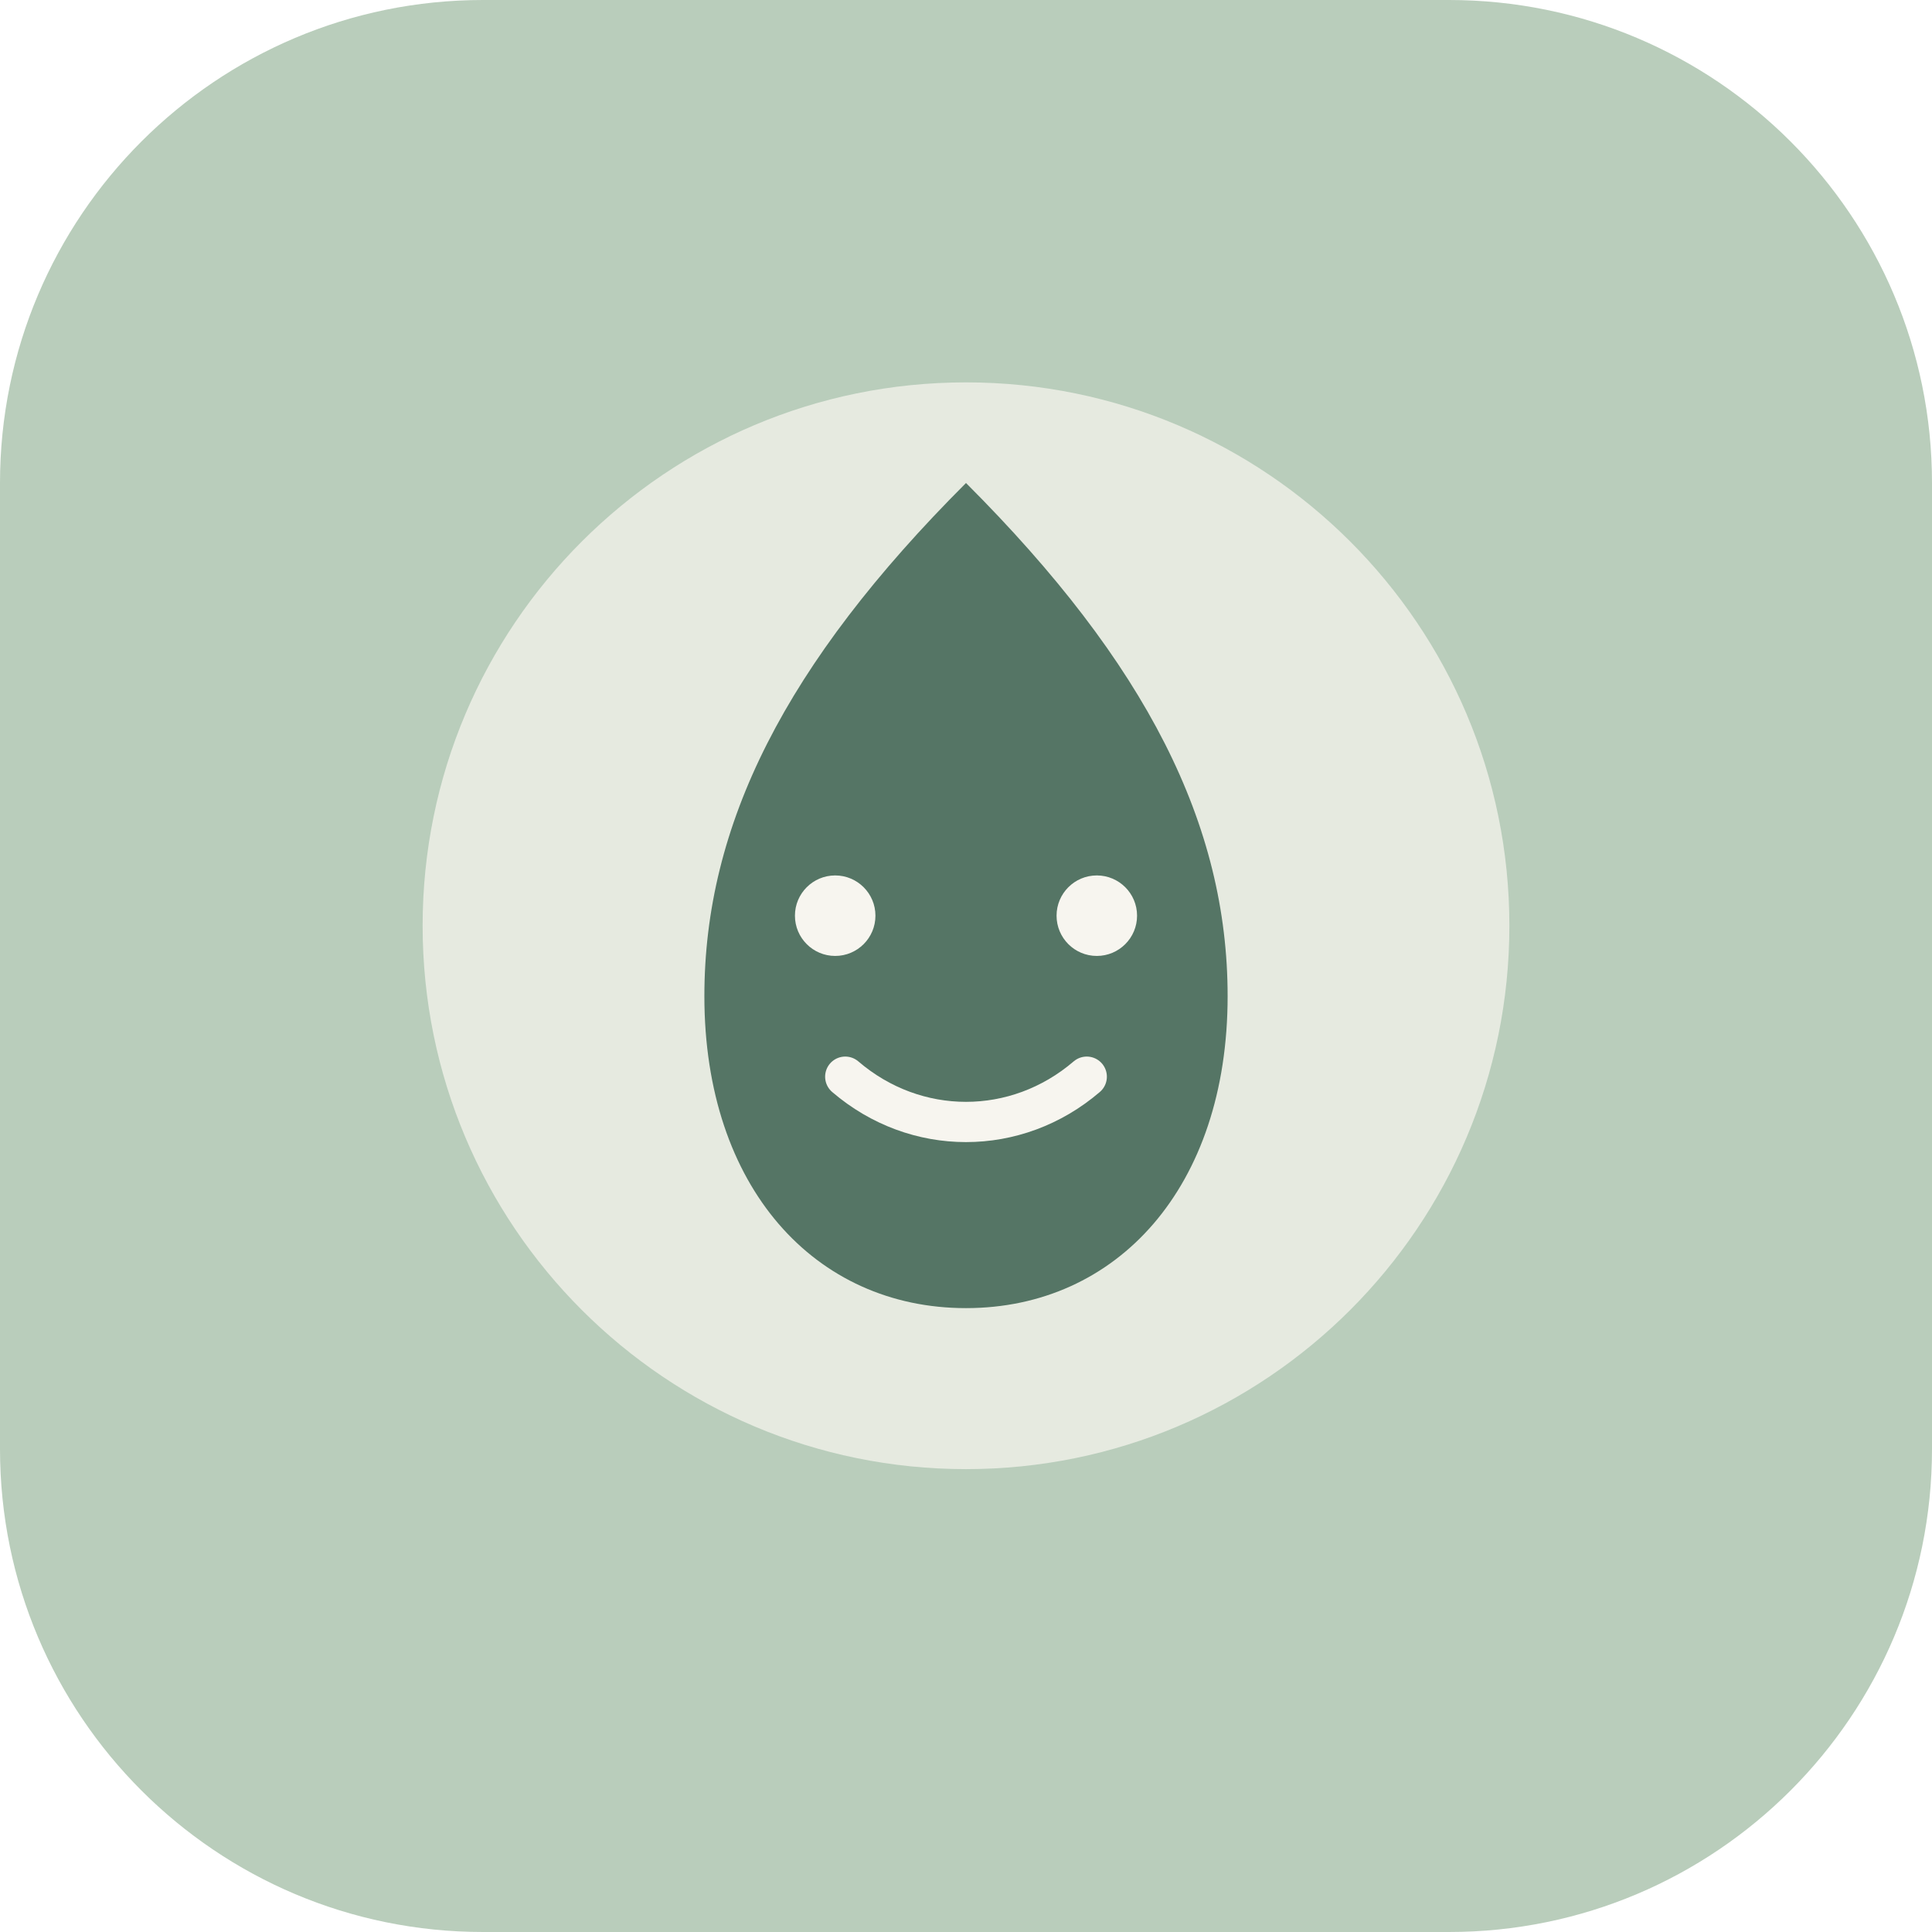
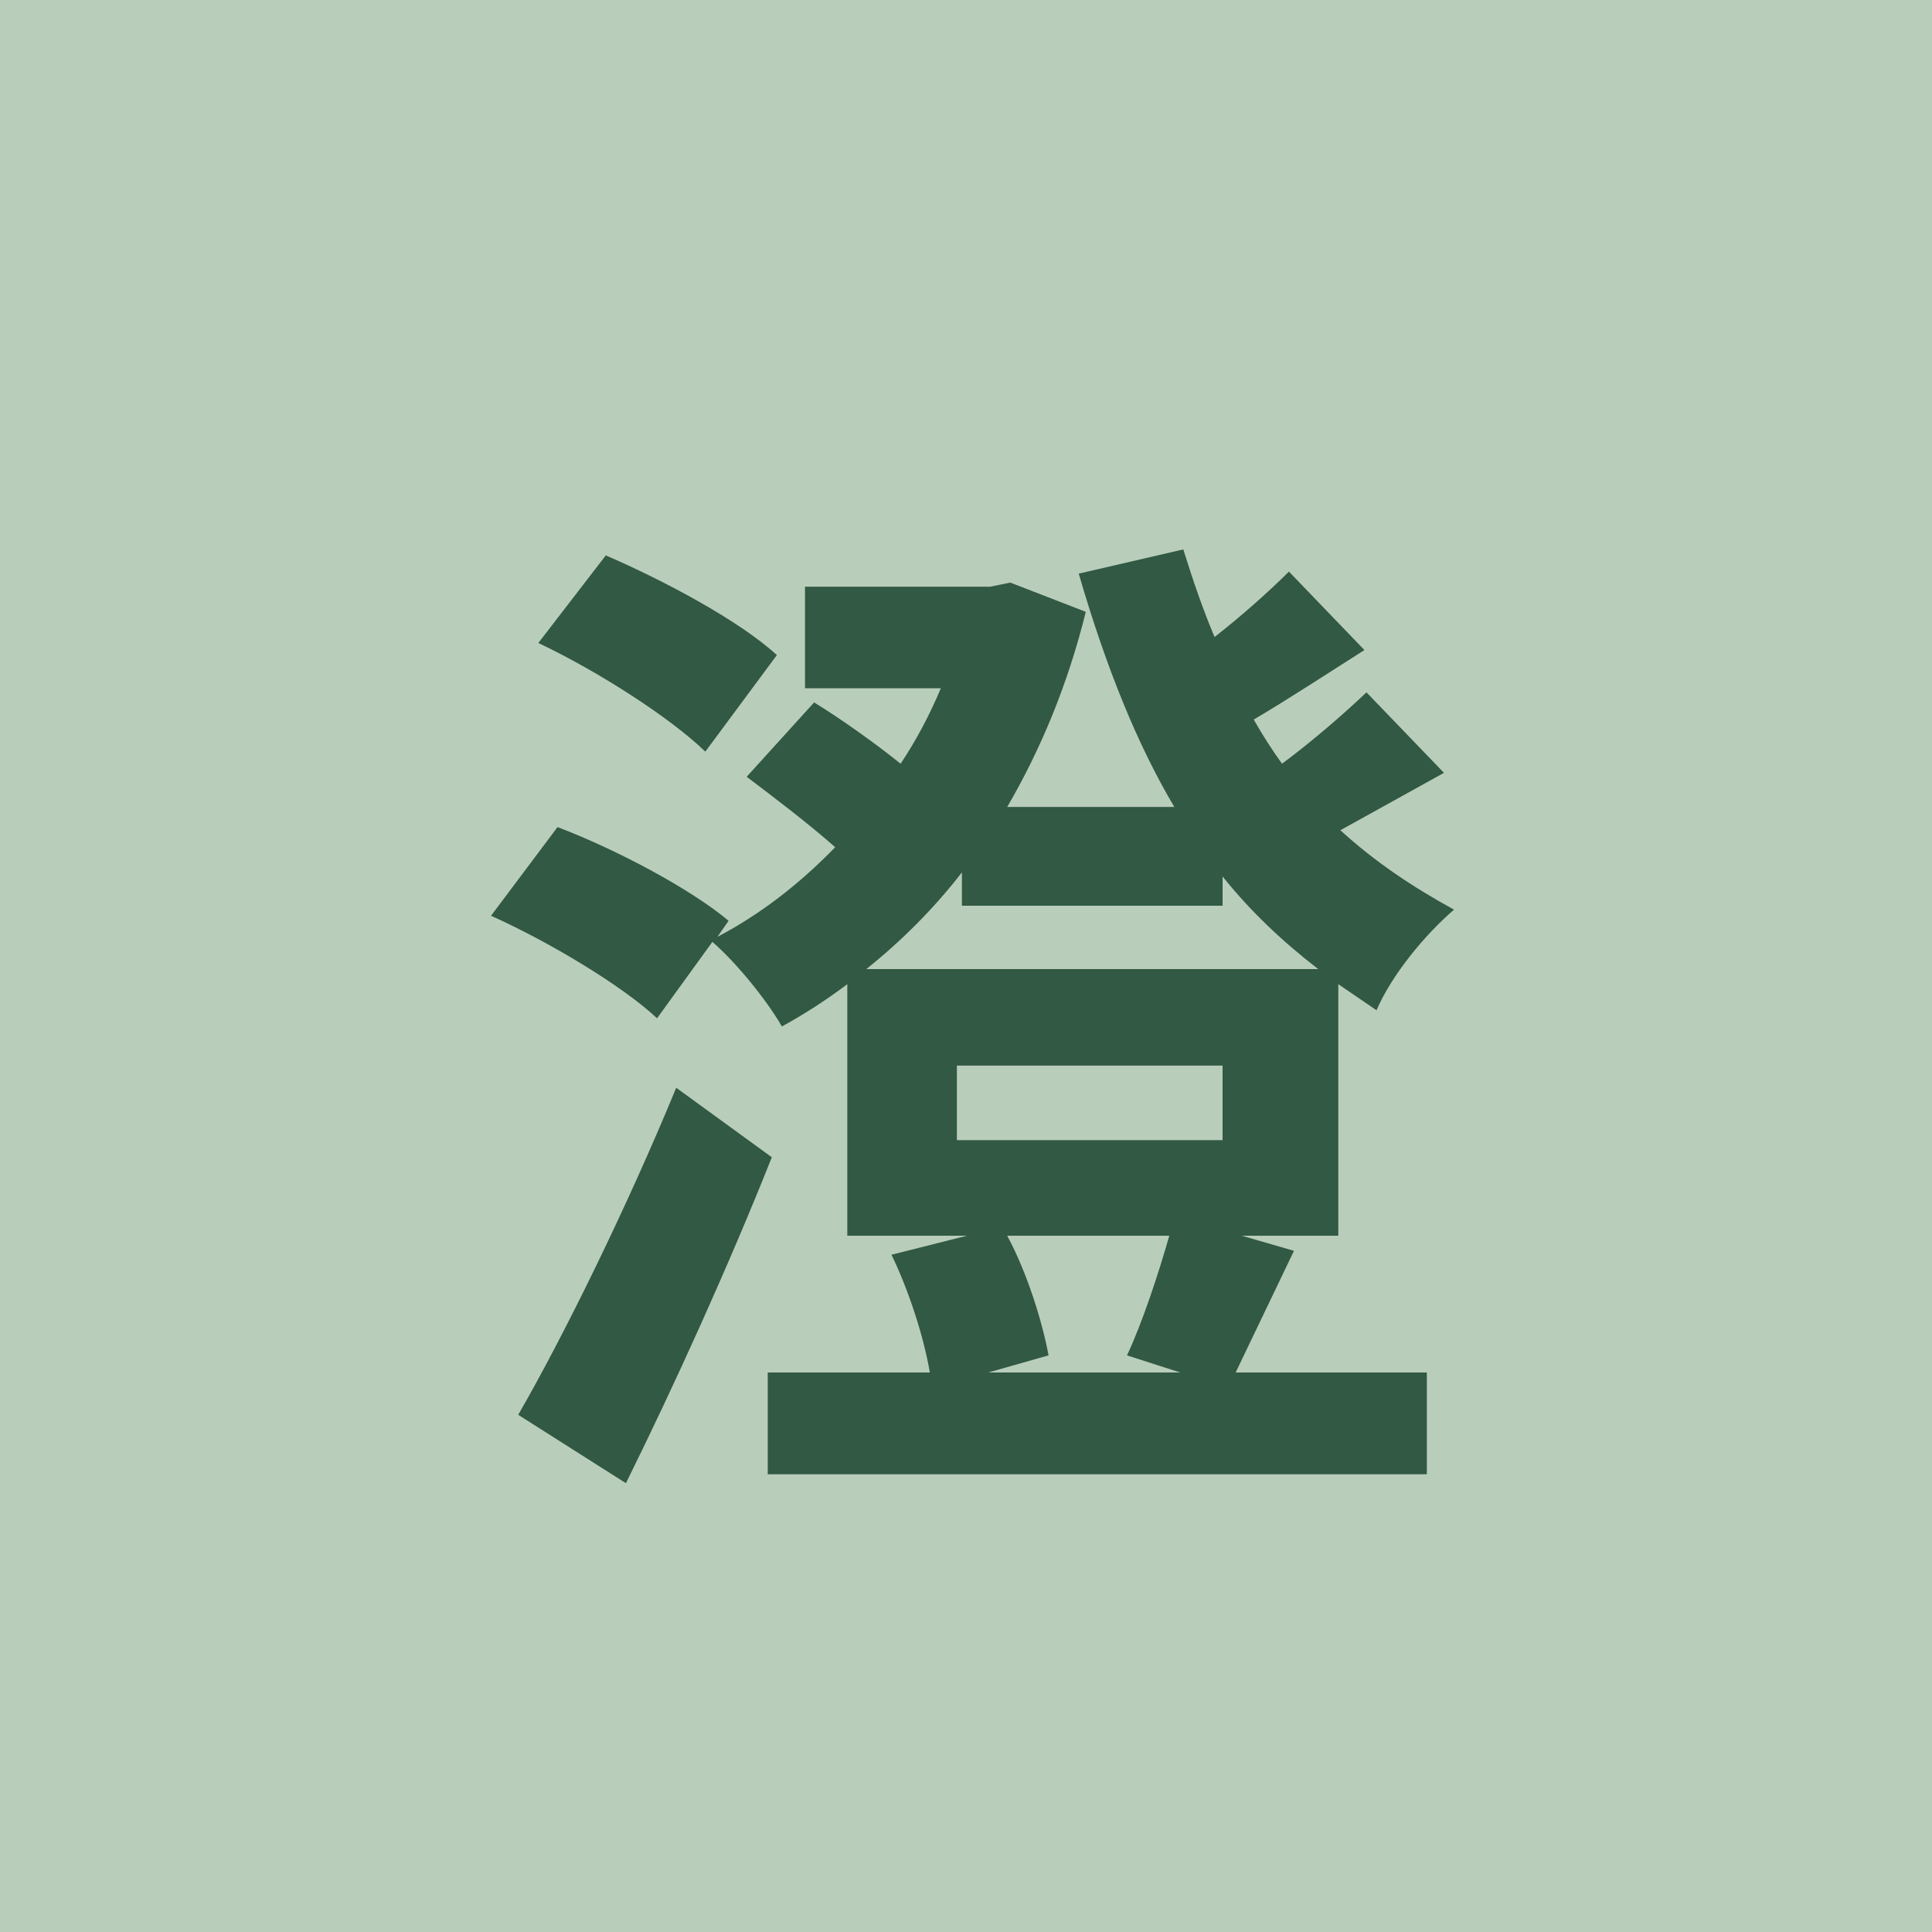
<svg xmlns="http://www.w3.org/2000/svg" viewBox="0 0 192 192">
-   <rect width="192" height="192" rx="48" fill="#b9cdbb" />
-   <circle cx="96" cy="92" r="54" fill="#f7f5ef" opacity=".72" />
-   <path d="M96 48c-18 18-26 34-26 51 0 19 11 31 26 31s26-12 26-31c0-17-8-33-26-51Z" fill="#557565" />
-   <circle cx="83" cy="91" r="4" fill="#f7f5ef" />
-   <circle cx="109" cy="91" r="4" fill="#f7f5ef" />
-   <path d="M84 107c7 6 17 6 24 0" fill="none" stroke="#f7f5ef" stroke-width="4" stroke-linecap="round" />
+   <rect width="192" height="192" fill="#b9cdbb" />
+   <text x="96" y="96" text-anchor="middle" dominant-baseline="central" font-family="-apple-system, BlinkMacSystemFont, 'PingFang SC', 'Microsoft YaHei', 'Heiti SC', sans-serif" font-weight="700" font-size="100" fill="#315943">澄</text>
</svg>
